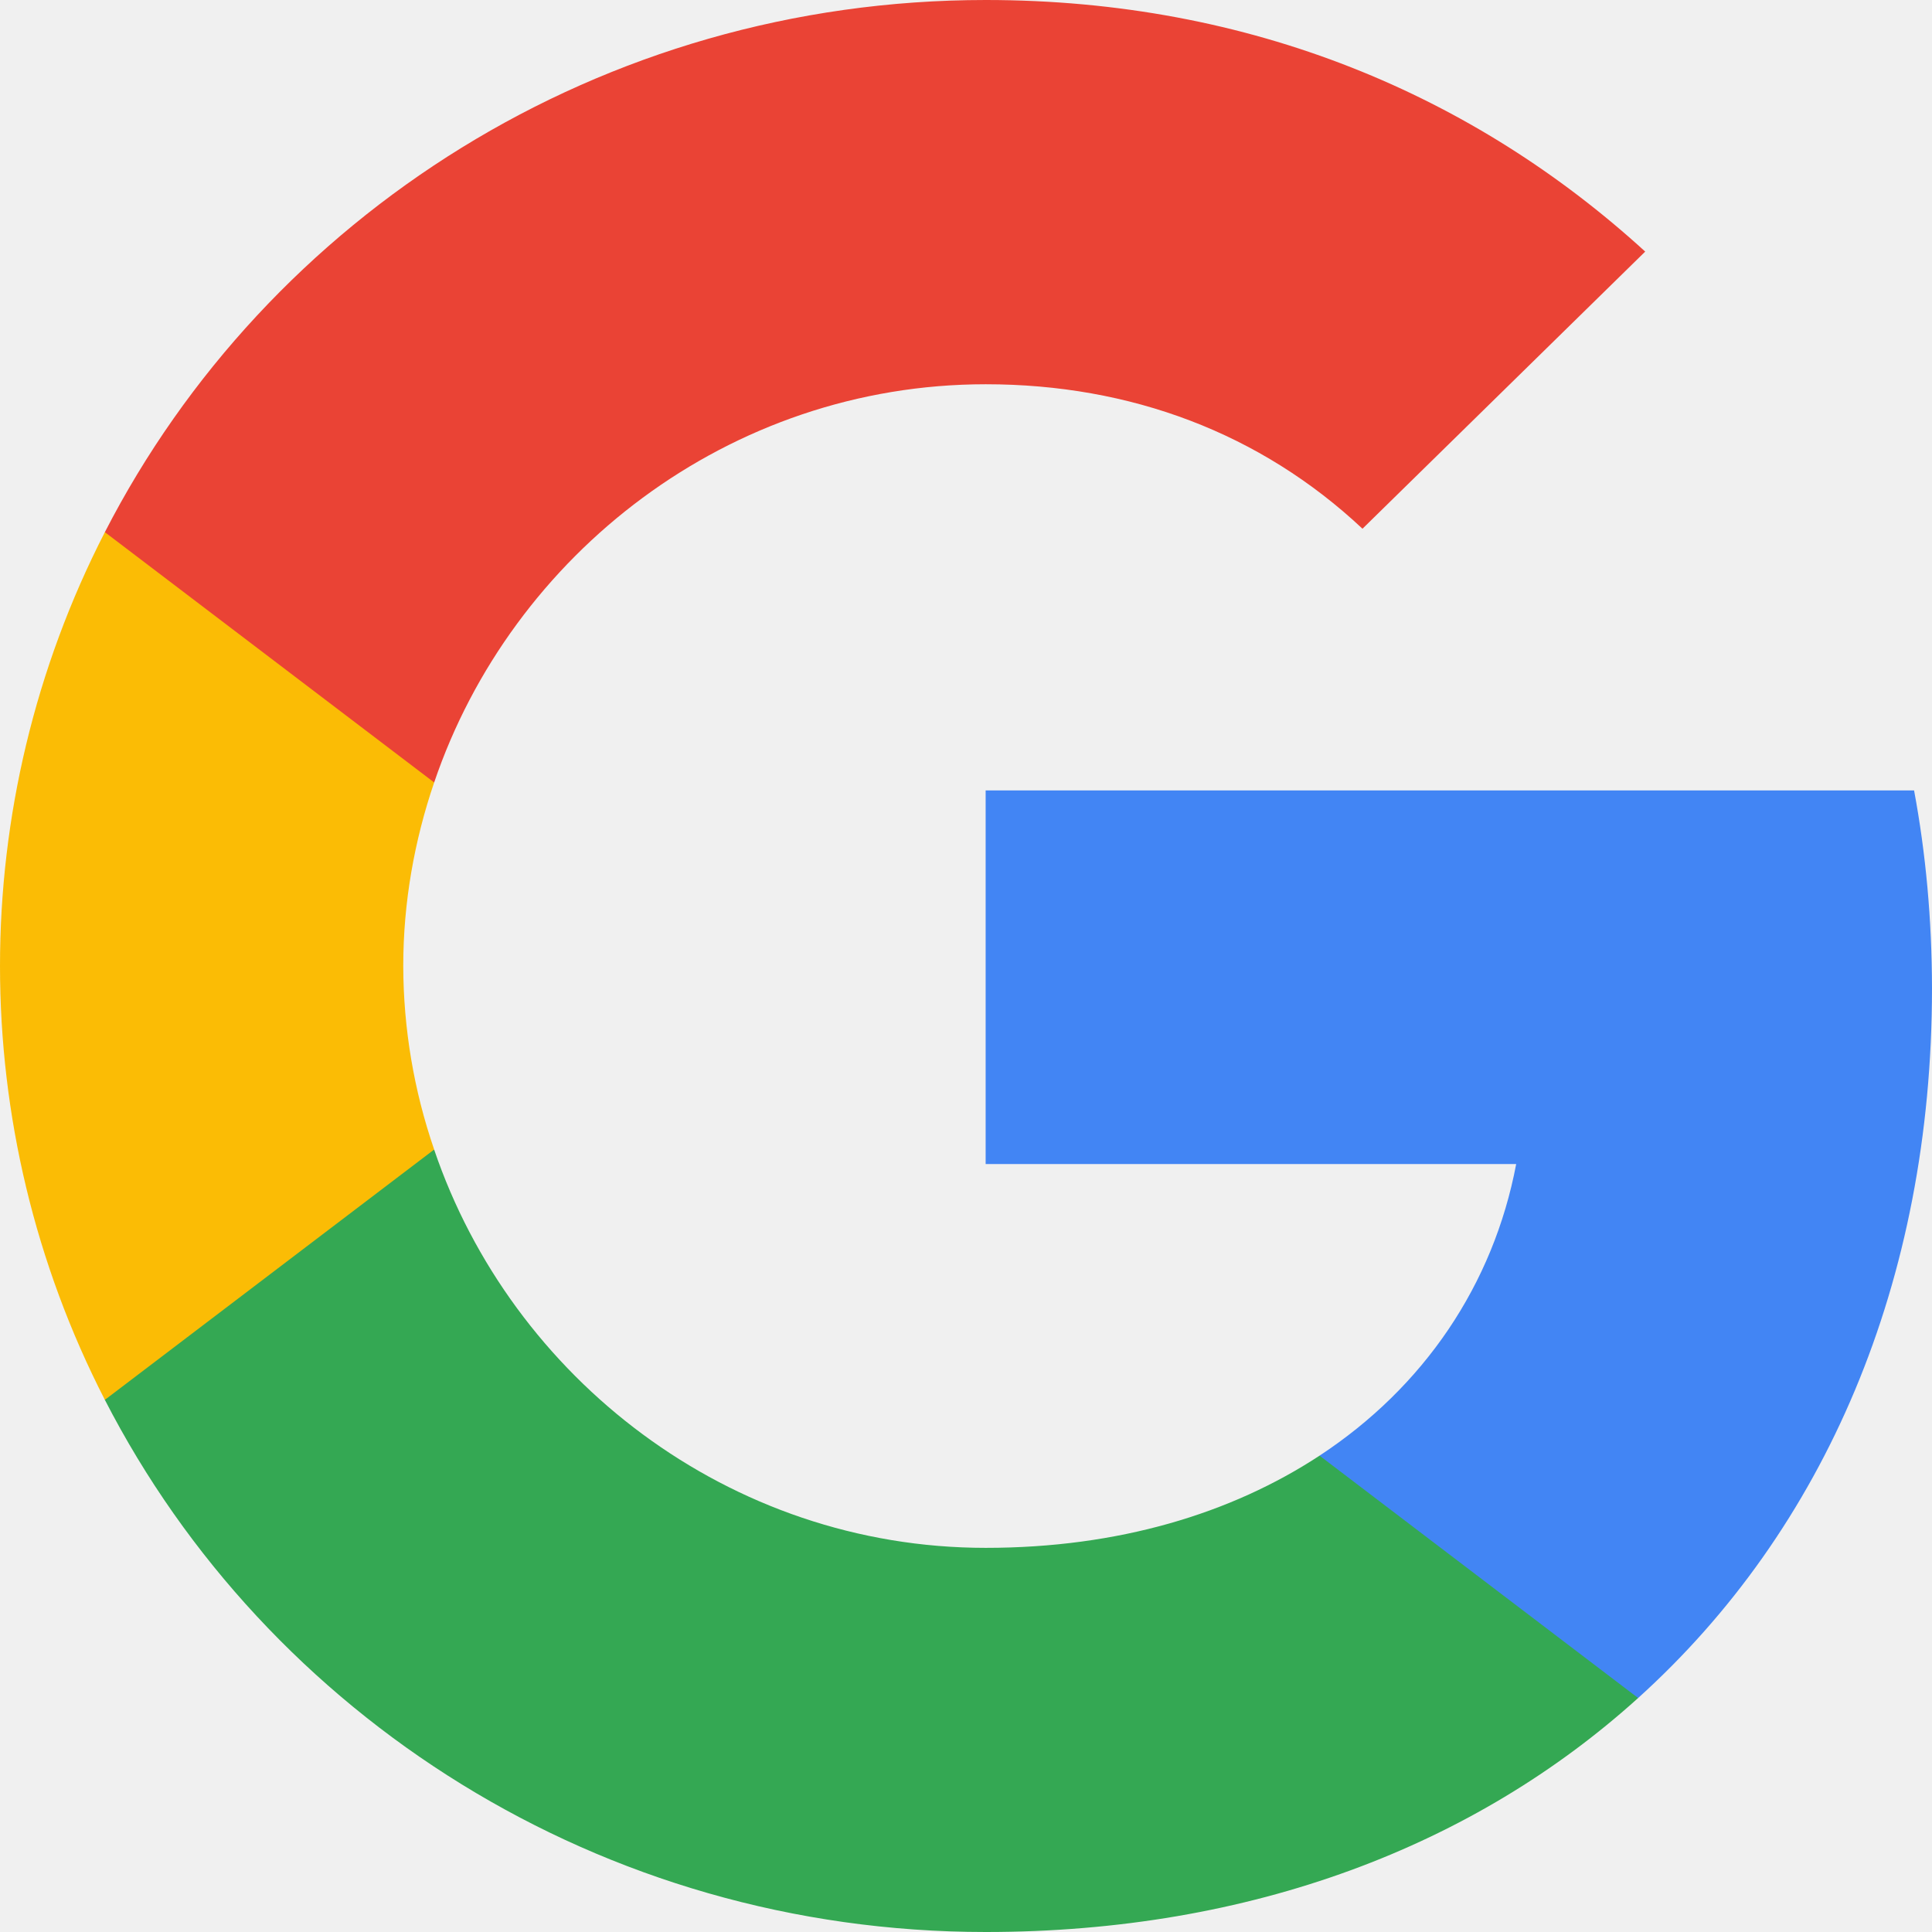
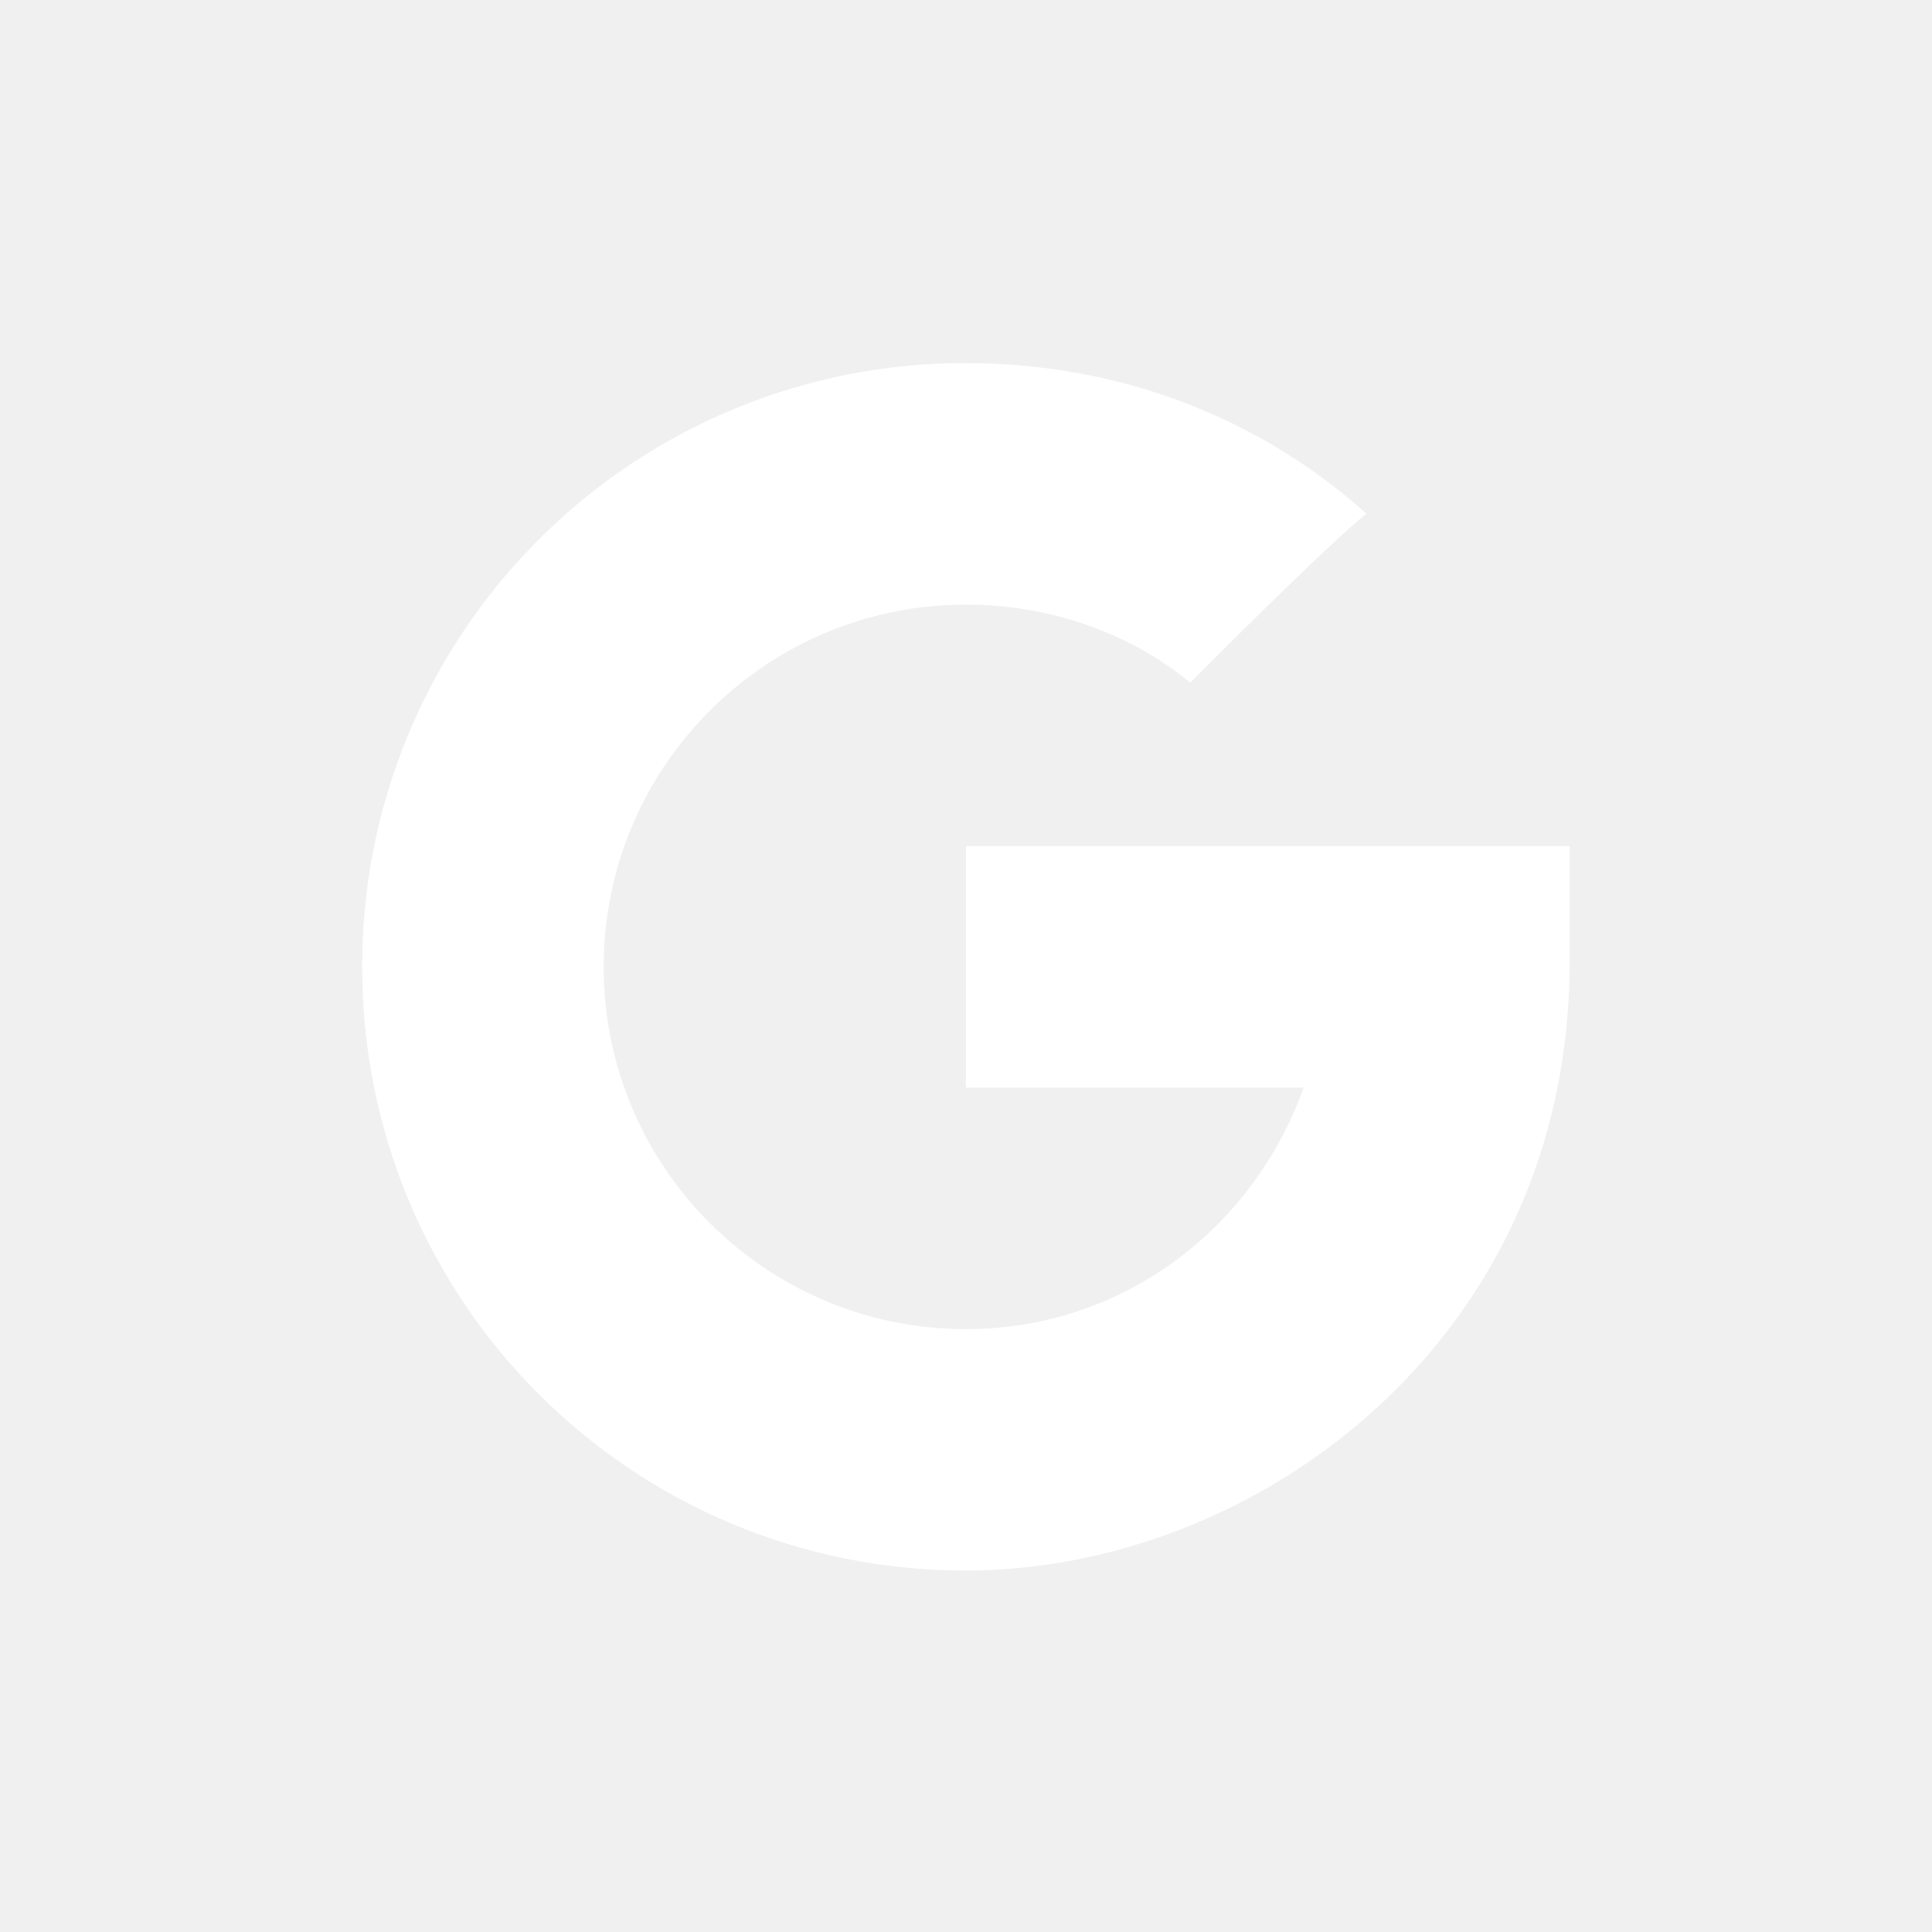
- <svg xmlns="http://www.w3.org/2000/svg" width="18" height="18" fill="none">
-   <path fill="#4285F4" fill-rule="evenodd" d="M18 9.205q-.002-.957-.167-1.841h-8.65v3.481h4.943c-.213 1.125-.86 2.078-1.832 2.717v2.258h2.968C16.998 14.253 18 11.946 18 9.205" clip-rule="evenodd" />
-   <path fill="#34A853" fill-rule="evenodd" d="M9.184 18c2.48 0 4.558-.806 6.078-2.18l-2.968-2.258c-.823.54-1.875.859-3.11.859-2.392 0-4.417-1.584-5.139-3.71H.977v2.331C2.488 15.983 5.594 18 9.184 18" clip-rule="evenodd" />
-   <path fill="#FBBC05" fill-rule="evenodd" d="M4.045 10.71A5.3 5.3 0 0 1 3.757 9c0-.593.104-1.17.288-1.71V4.958H.977a8.85 8.85 0 0 0 0 8.084z" clip-rule="evenodd" />
-   <path fill="#EA4335" fill-rule="evenodd" d="M9.184 3.58c1.348 0 2.559.454 3.51 1.346l2.634-2.582C13.738.892 11.66 0 9.184 0 5.594 0 2.488 2.017.977 4.958L4.045 7.29c.722-2.127 2.747-3.71 5.139-3.71" clip-rule="evenodd" />
+ <svg xmlns="http://www.w3.org/2000/svg" width="24" height="24" fill="none">
+   <path fill="#fff" d="M11.999 4.51a7.486 7.486 0 0 0-7.5 7.5c0 4.165 3.358 7.5 7.5 7.5 3.596 0 7.492-2.855 7.5-7.546v-1.453h-7.5v3h4.195c-.62 1.741-2.24 3-4.195 3a4.5 4.5 0 1 1 0-9c1.054 0 2.032.353 2.787.968.245-.245 1.713-1.718 2.188-2.098-1.322-1.185-3.052-1.87-4.975-1.87" />
</svg>
